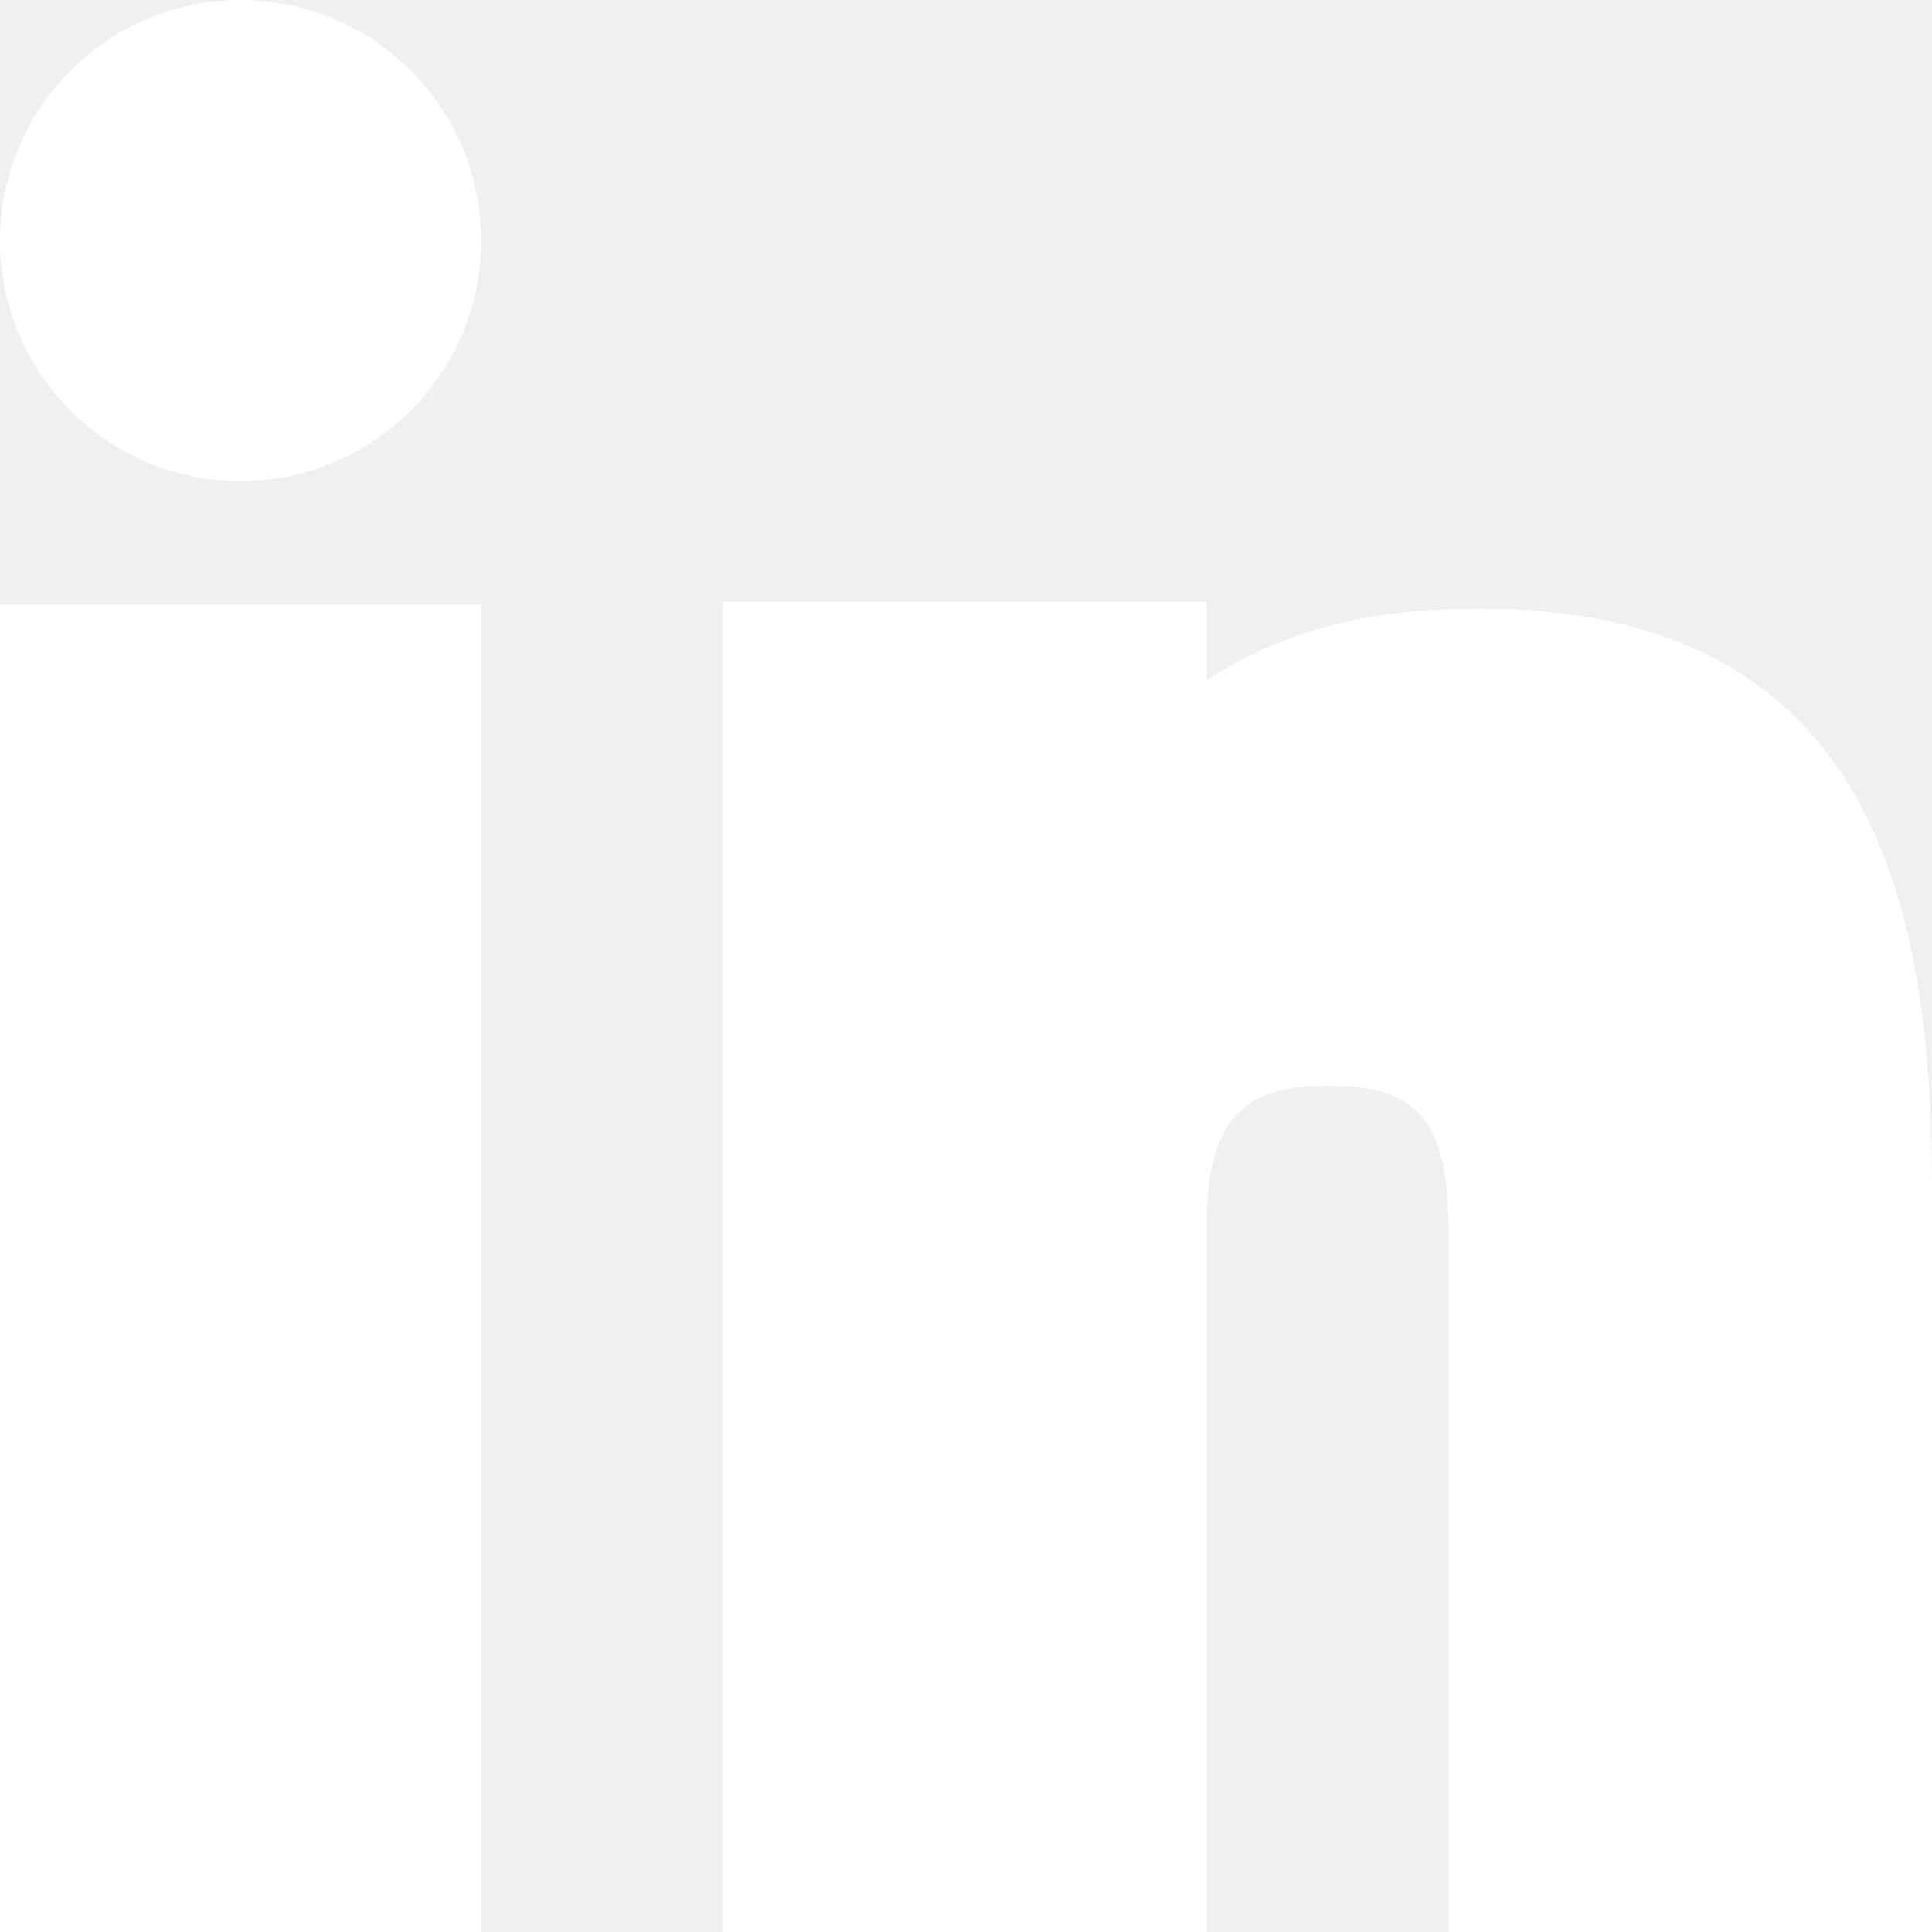
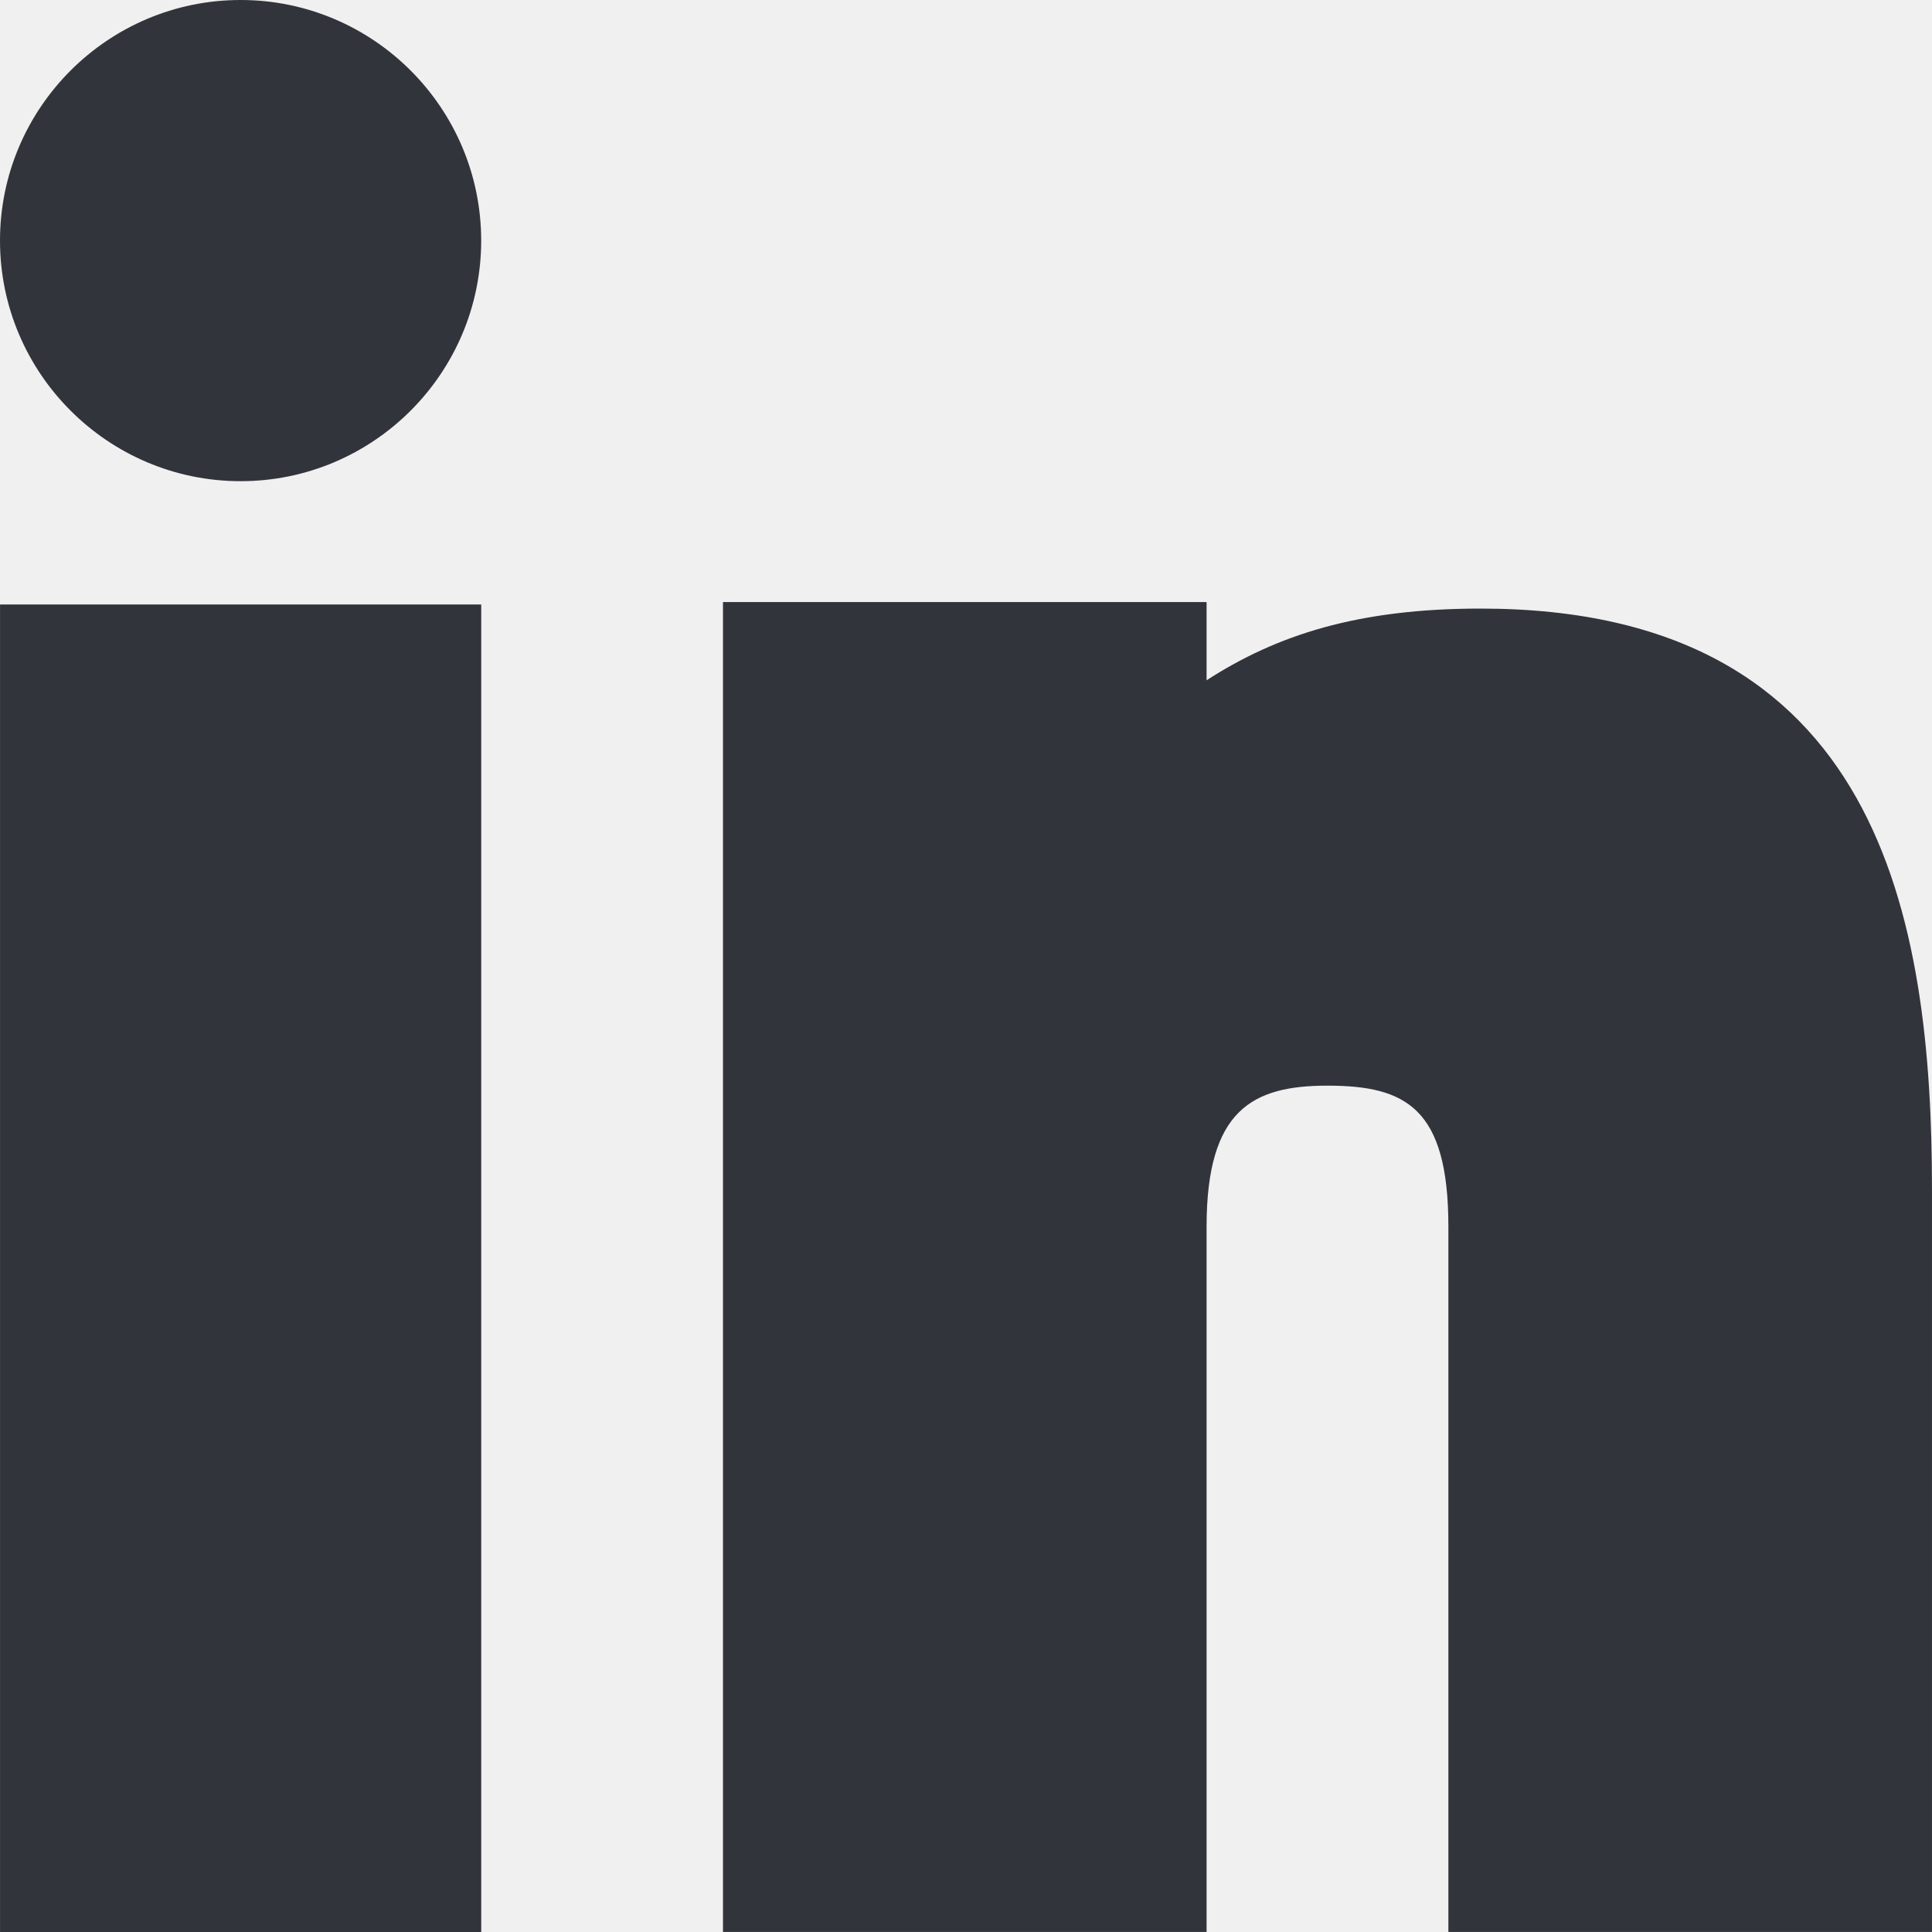
- <svg xmlns="http://www.w3.org/2000/svg" fill="#fff" width="800px" height="800px" viewBox="0 0 1920 1920">
+ <svg xmlns="http://www.w3.org/2000/svg" fill="#31343B" width="800px" height="800px" viewBox="0 0 1920 1920">
  <path d="M478.234 600.75V1920H.036V600.75h478.198Zm720.853-2.438v77.737c69.807-45.056 150.308-71.249 272.38-71.249 397.577 0 448.521 308.666 448.521 577.562v737.602h-480.6v-700.836c0-117.867-42.173-140.215-120.15-140.215-74.134 0-120.151 23.55-120.151 140.215v700.836h-480.6V598.312h480.6ZM239.099 0c131.925 0 239.099 107.294 239.099 239.099s-107.174 239.099-239.1 239.099C107.295 478.198 0 370.904 0 239.098 0 107.295 107.294 0 239.099 0Z" fill-rule="evenodd" />
</svg>
